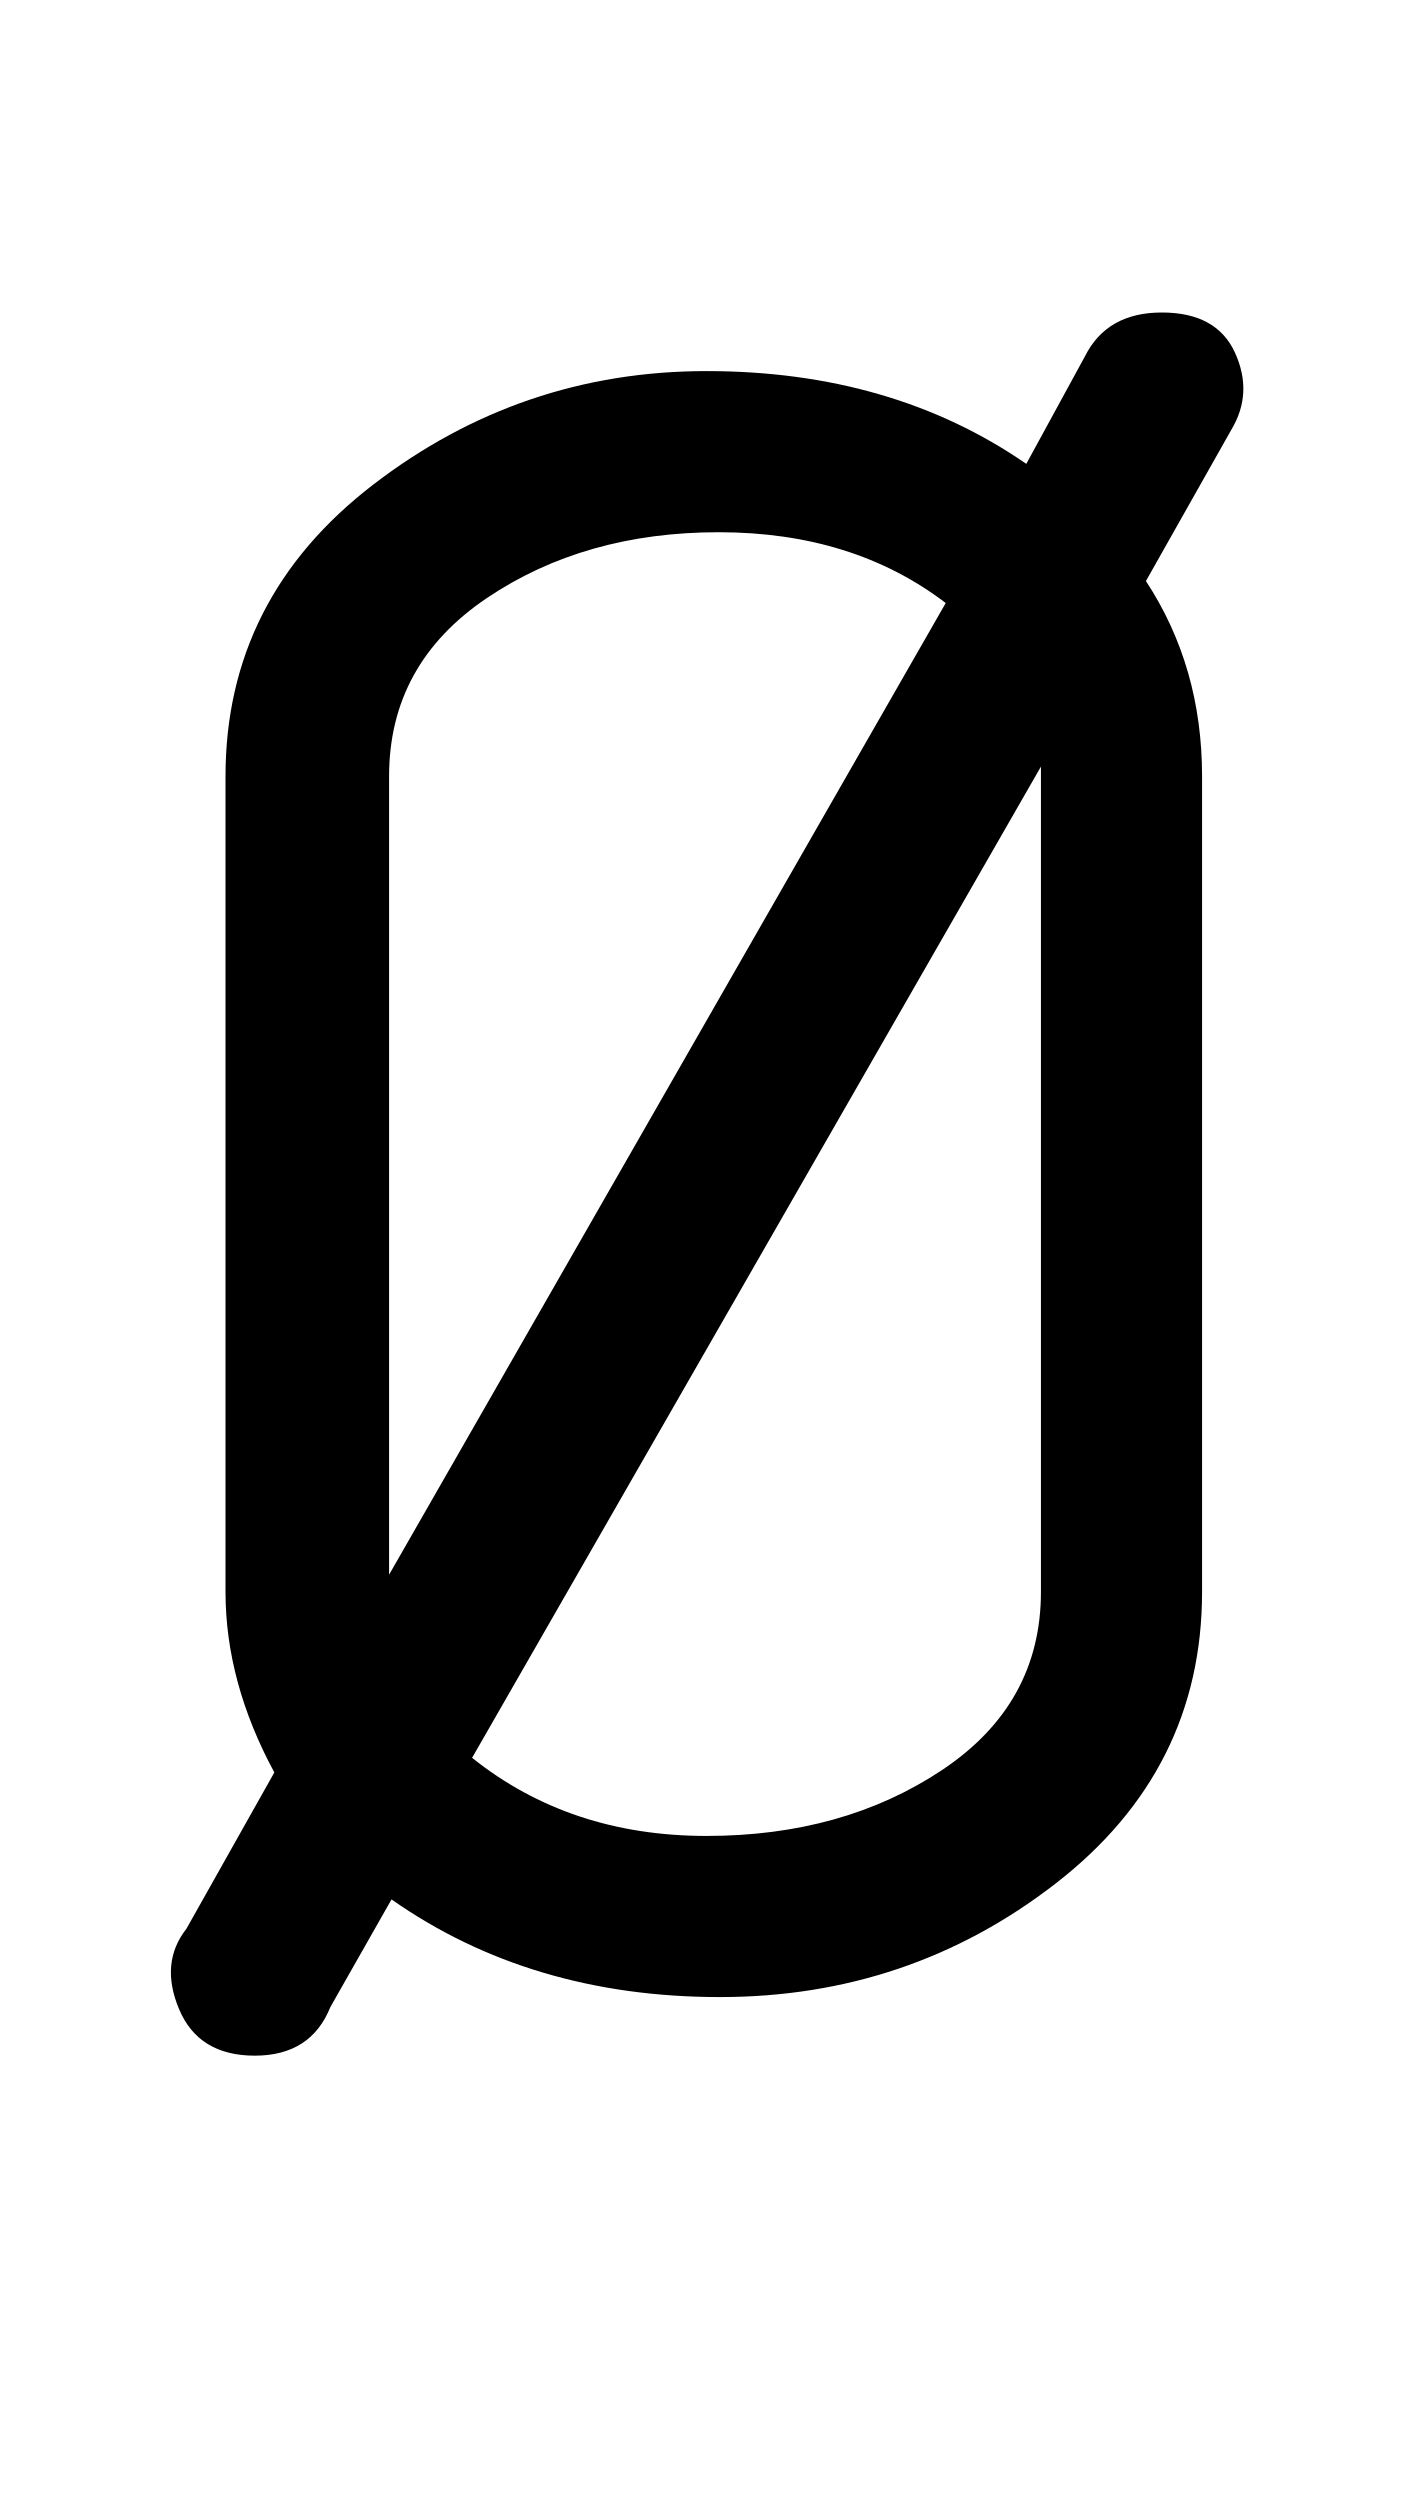
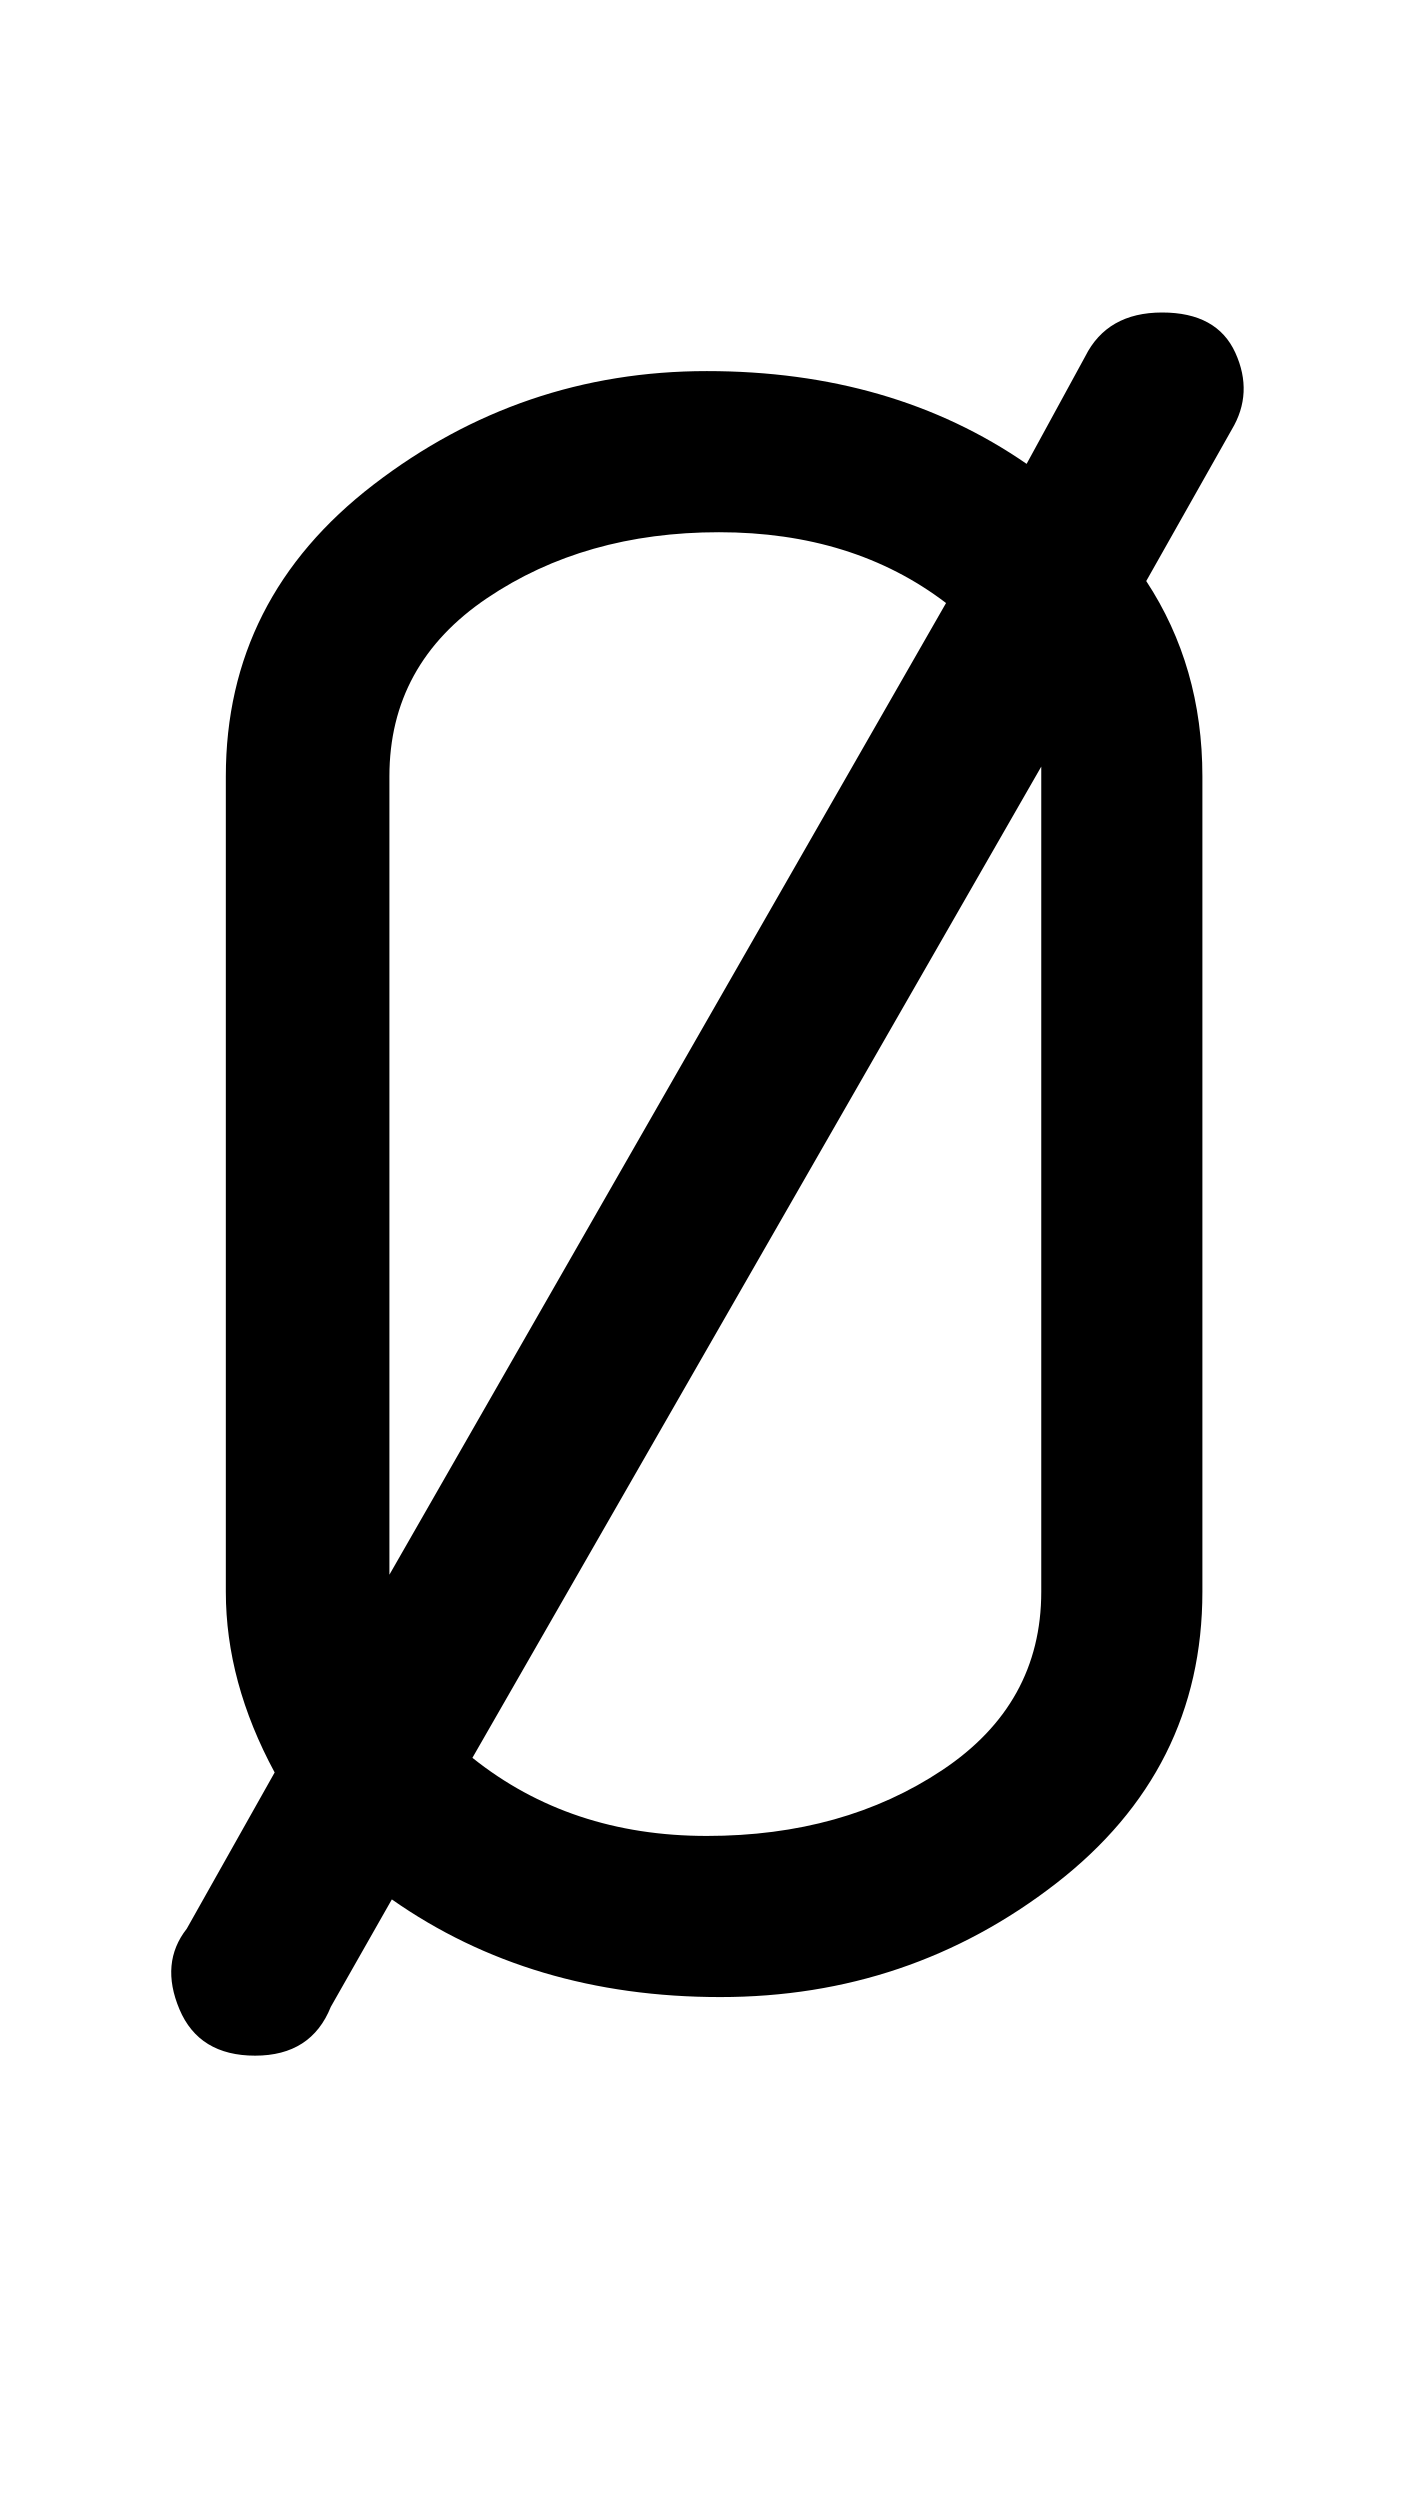
<svg xmlns="http://www.w3.org/2000/svg" version="1.1" viewBox="-10 0 1148 2048">
-   <path fill="currentColor" d="M998.737 352l-70 124q46 70 46 160v668q0 146 -120 239t-275 93t-269 -80l-50 88q-16 40 -62 40t-62 -38t6 -66l72 -128q-40 -74 -40 -148v-668q0 -146 121 -239t273 -93t262 76l48 -88q18 -36 63 -36t60 33t-3 63zM764.737 494q-76 -58 -186 -58t-190 54t-80 146v654z M842.737 1304v-676l-466 812q80 64 192 64t193 -54t81 -146z" />
+   <path fill="currentColor" d="M999 352l-70 124q46 70 46 160v668q0 146 -120 239t-275 93t-269 -80l-50 88q-16 40 -62 40t-62 -38t6 -66l72 -128q-40 -74 -40 -148v-668q0 -146 121 -239t273 -93t262 76l48 -88q18 -36 63 -36t60 33t-3 63zM765 494q-76 -58 -186 -58t-190 54t-80 146v654zM843 1304 v-676l-466 812q80 64 192 64t193 -54t81 -146z" />
</svg>
